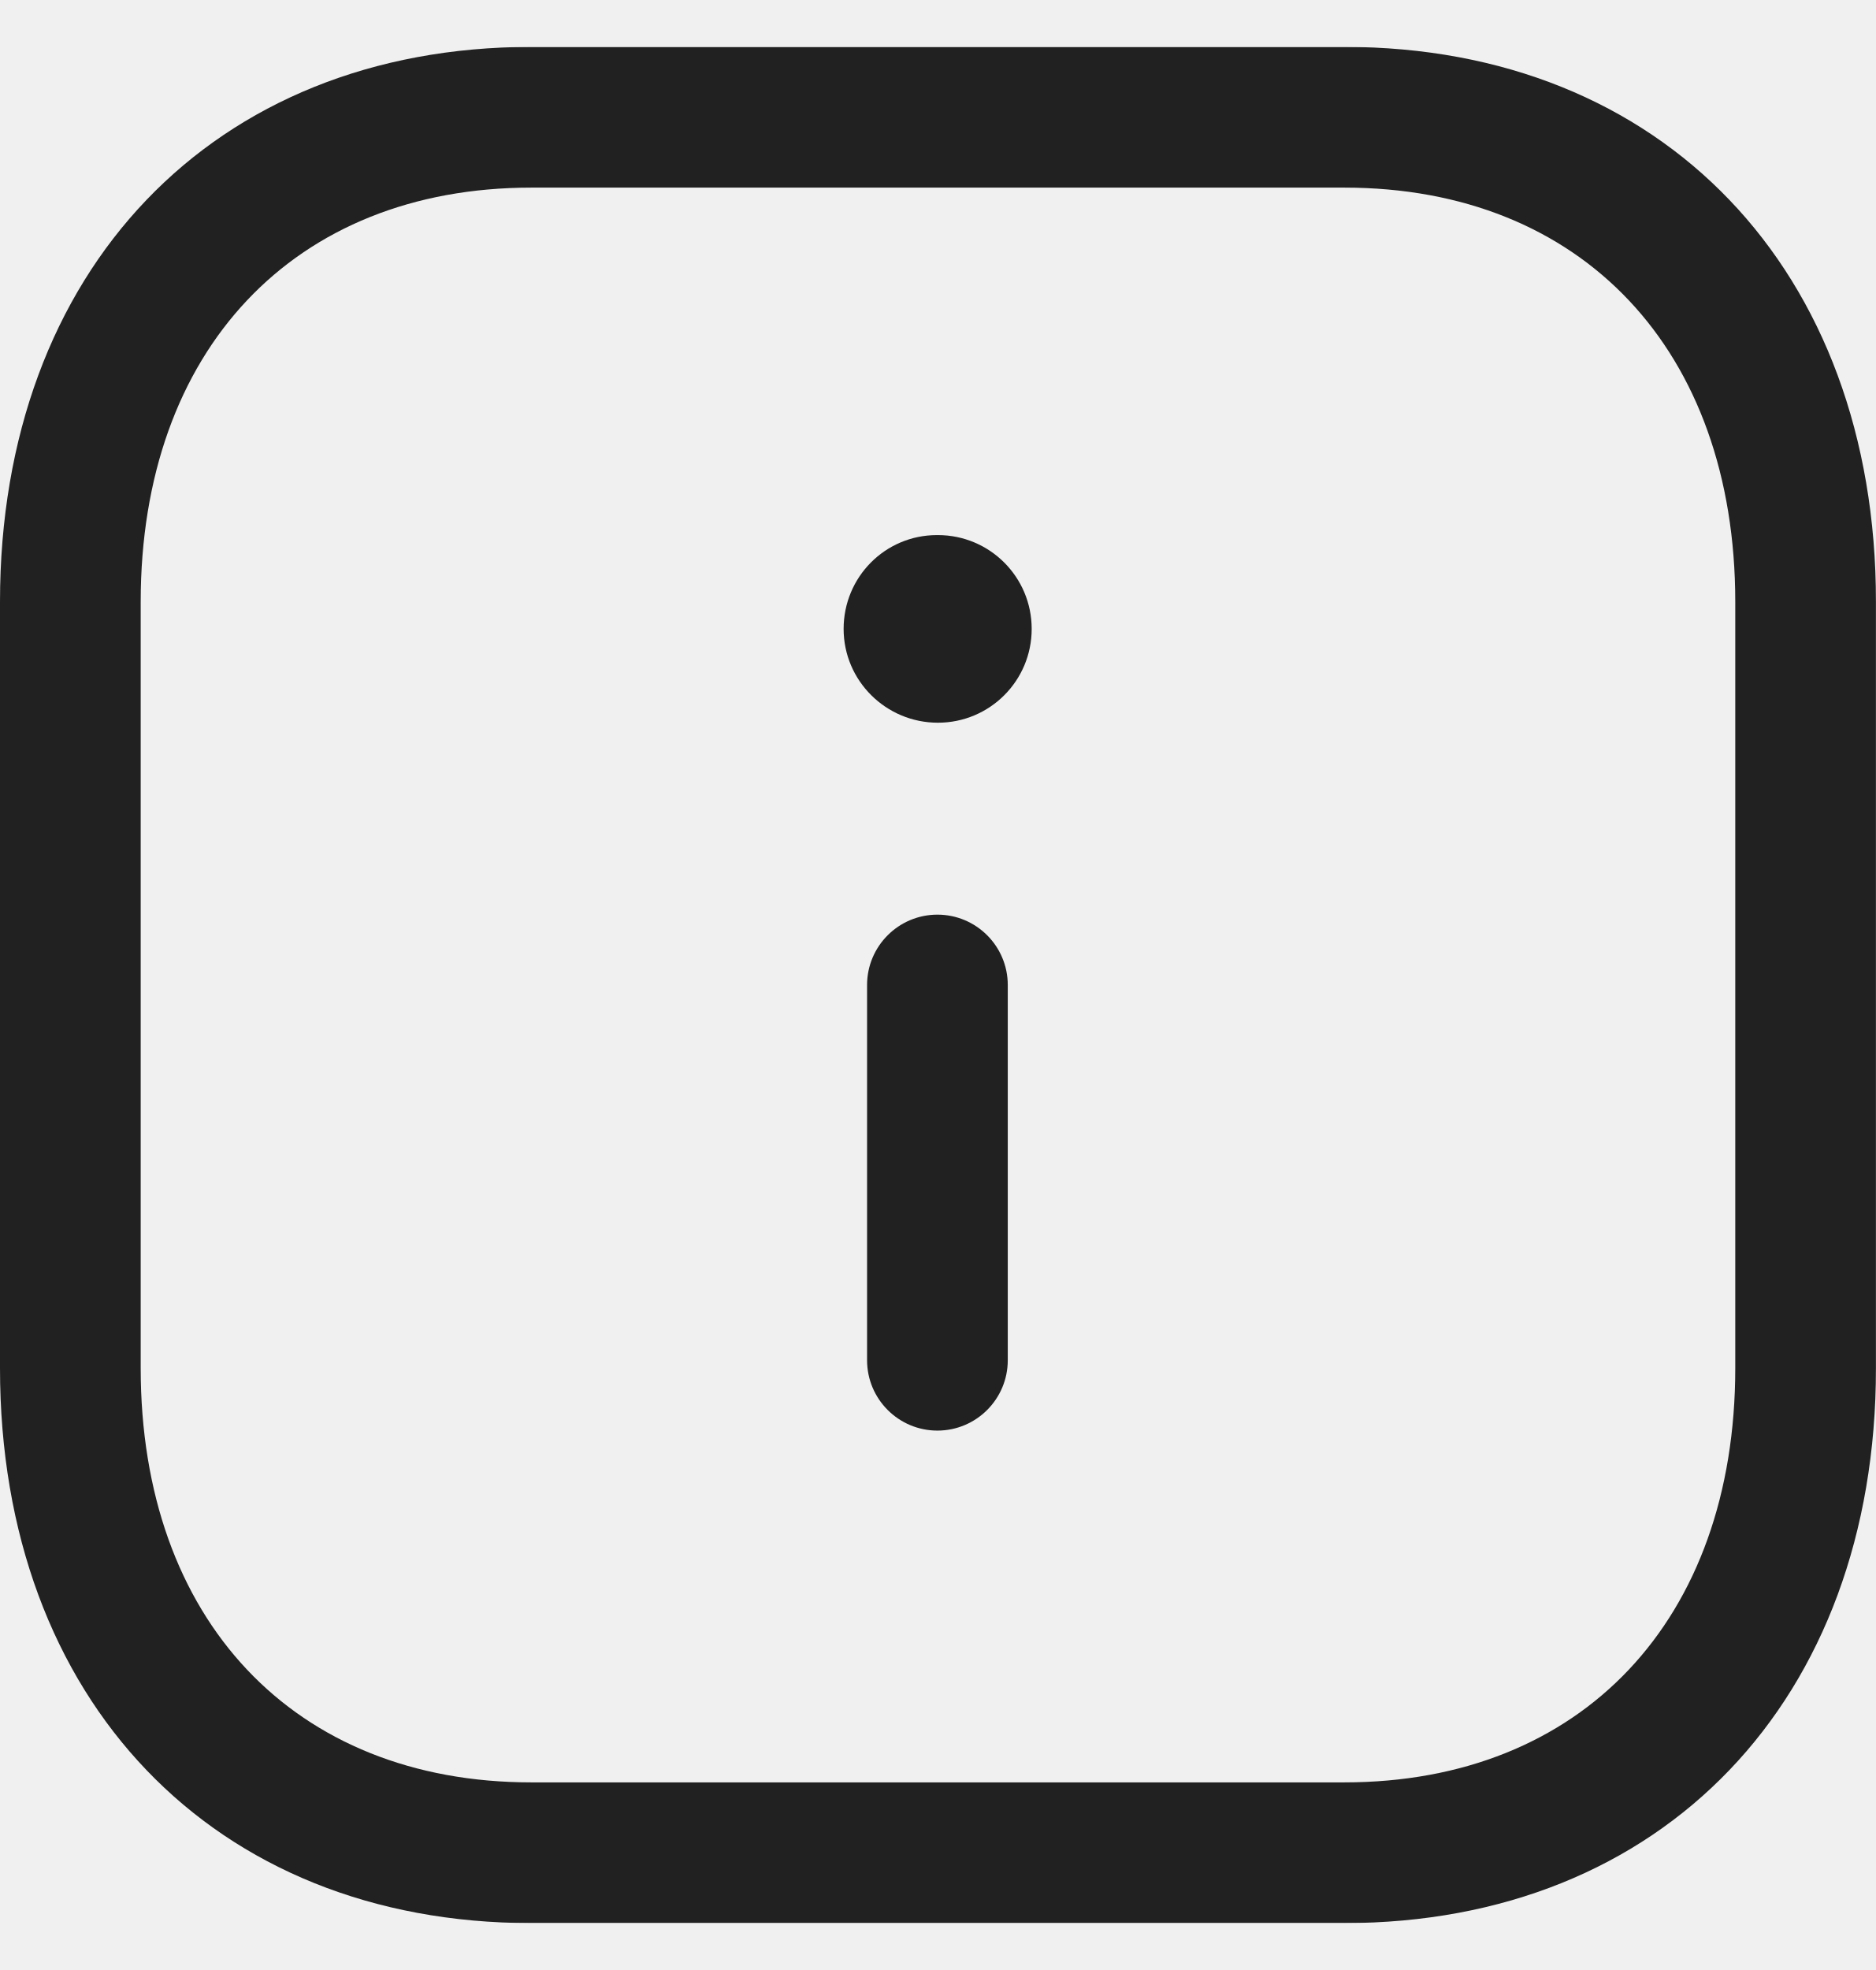
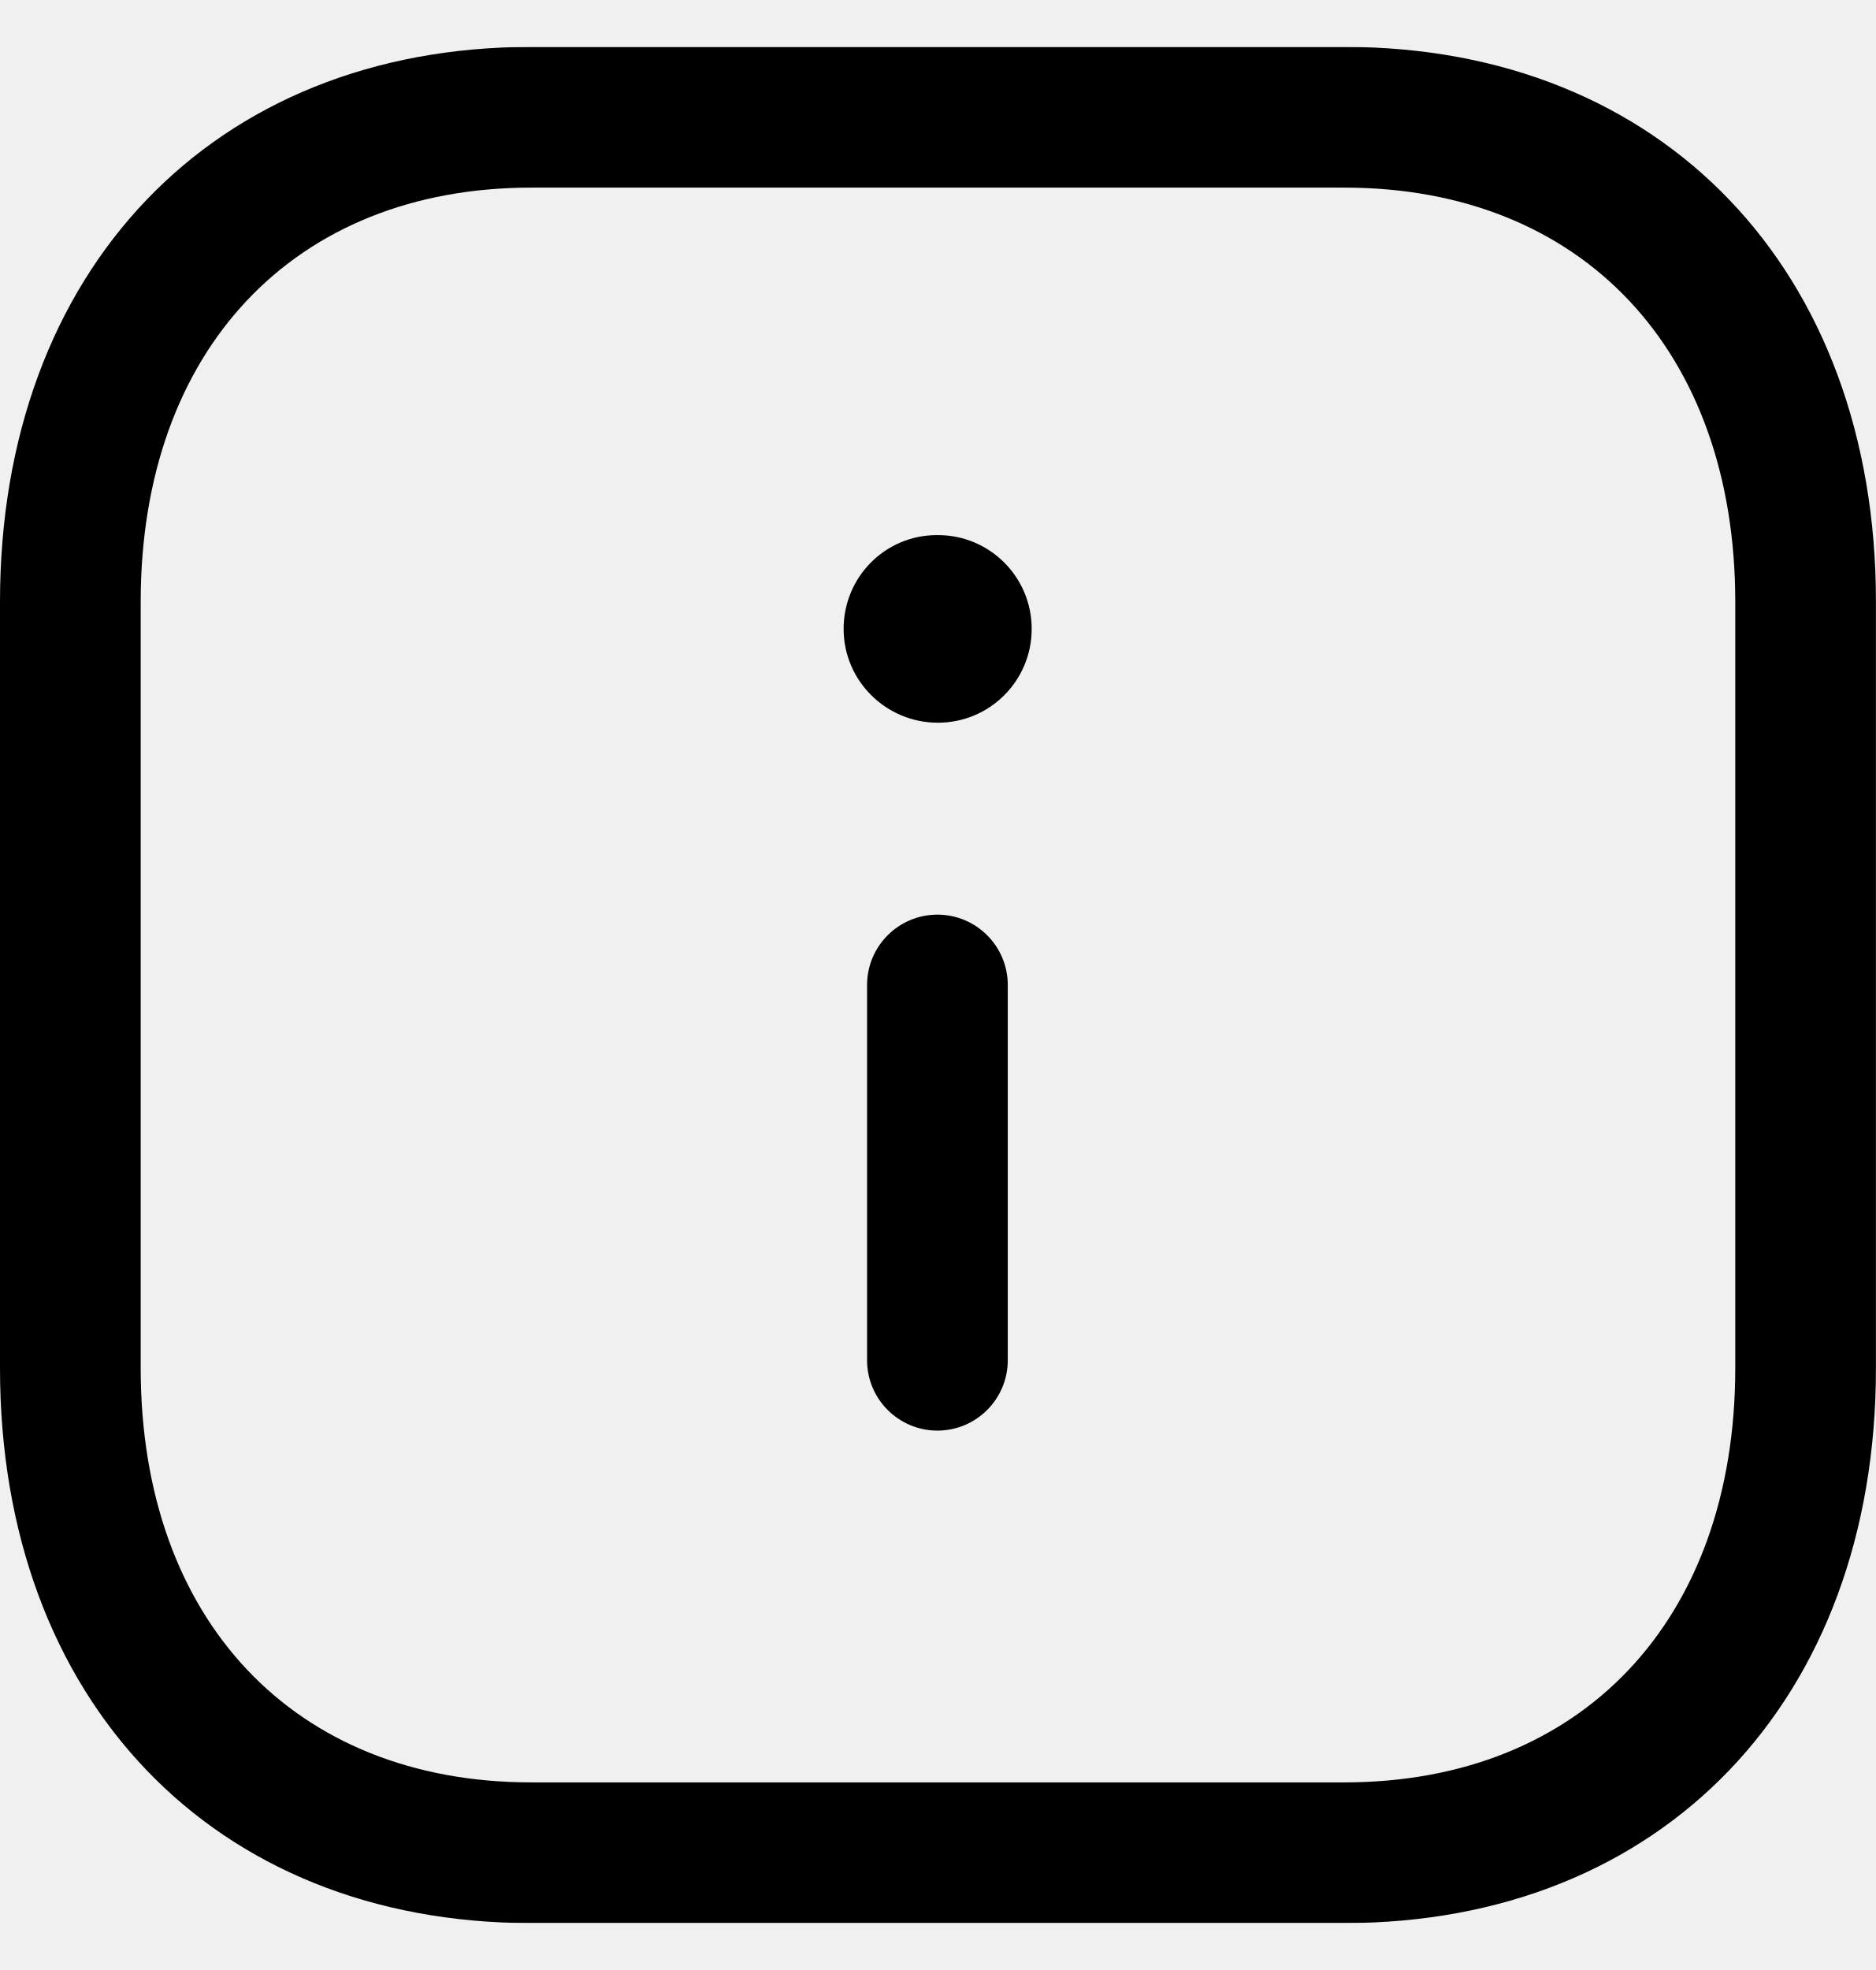
<svg xmlns="http://www.w3.org/2000/svg" width="20" height="21" viewBox="0 0 20 21" fill="none">
  <mask id="mask0_89_4495" style="mask-type:luminance" maskUnits="userSpaceOnUse" x="0" y="0" width="20" height="21">
    <path fill-rule="evenodd" clip-rule="evenodd" d="M0 0.5H20V20.5H0V0.5Z" fill="white" />
  </mask>
  <g mask="url(#mask0_89_4495)">
-     <path fill-rule="evenodd" clip-rule="evenodd" d="M5.664 2C3.135 2 1.5 3.733 1.5 6.416V14.584C1.5 17.267 3.135 19 5.664 19H14.332C16.864 19 18.5 17.267 18.5 14.584V6.416C18.5 3.733 16.864 2 14.334 2H5.664ZM14.332 20.5H5.664C2.276 20.5 0 18.122 0 14.584V6.416C0 2.878 2.276 0.5 5.664 0.5H14.334C17.723 0.5 20 2.878 20 6.416V14.584C20 18.122 17.723 20.5 14.332 20.5Z" fill="#212121" />
+     <path fill-rule="evenodd" clip-rule="evenodd" d="M5.664 2C3.135 2 1.5 3.733 1.5 6.416V14.584C1.5 17.267 3.135 19 5.664 19H14.332C16.864 19 18.5 17.267 18.5 14.584V6.416C18.5 3.733 16.864 2 14.334 2H5.664ZM14.332 20.5H5.664C2.276 20.5 0 18.122 0 14.584V6.416C0 2.878 2.276 0.5 5.664 0.5H14.334C17.723 0.5 20 2.878 20 6.416V14.584C20 18.122 17.723 20.5 14.332 20.5Z" fill="currentColor" />
  </g>
-   <path fill-rule="evenodd" clip-rule="evenodd" d="M9.994 15.25C9.58 15.25 9.244 14.914 9.244 14.5V10.5C9.244 10.086 9.58 9.75 9.994 9.75C10.408 9.75 10.744 10.086 10.744 10.5V14.5C10.744 14.914 10.408 15.25 9.994 15.25Z" fill="#212121" />
-   <path fill-rule="evenodd" clip-rule="evenodd" d="M9.999 7.704C9.446 7.704 8.994 7.257 8.994 6.704C8.994 6.151 9.437 5.704 9.989 5.704H9.999C10.552 5.704 10.999 6.151 10.999 6.704C10.999 7.257 10.552 7.704 9.999 7.704Z" fill="#212121" />
+   <path fill-rule="evenodd" clip-rule="evenodd" d="M9.994 15.25C9.58 15.25 9.244 14.914 9.244 14.5V10.5C9.244 10.086 9.58 9.75 9.994 9.75C10.408 9.75 10.744 10.086 10.744 10.5V14.5C10.744 14.914 10.408 15.25 9.994 15.25Z" fill="currentColor" />
+   <path fill-rule="evenodd" clip-rule="evenodd" d="M9.999 7.704C9.446 7.704 8.994 7.257 8.994 6.704C8.994 6.151 9.437 5.704 9.989 5.704H9.999C10.552 5.704 10.999 6.151 10.999 6.704C10.999 7.257 10.552 7.704 9.999 7.704Z" fill="currentColor" />
</svg>
